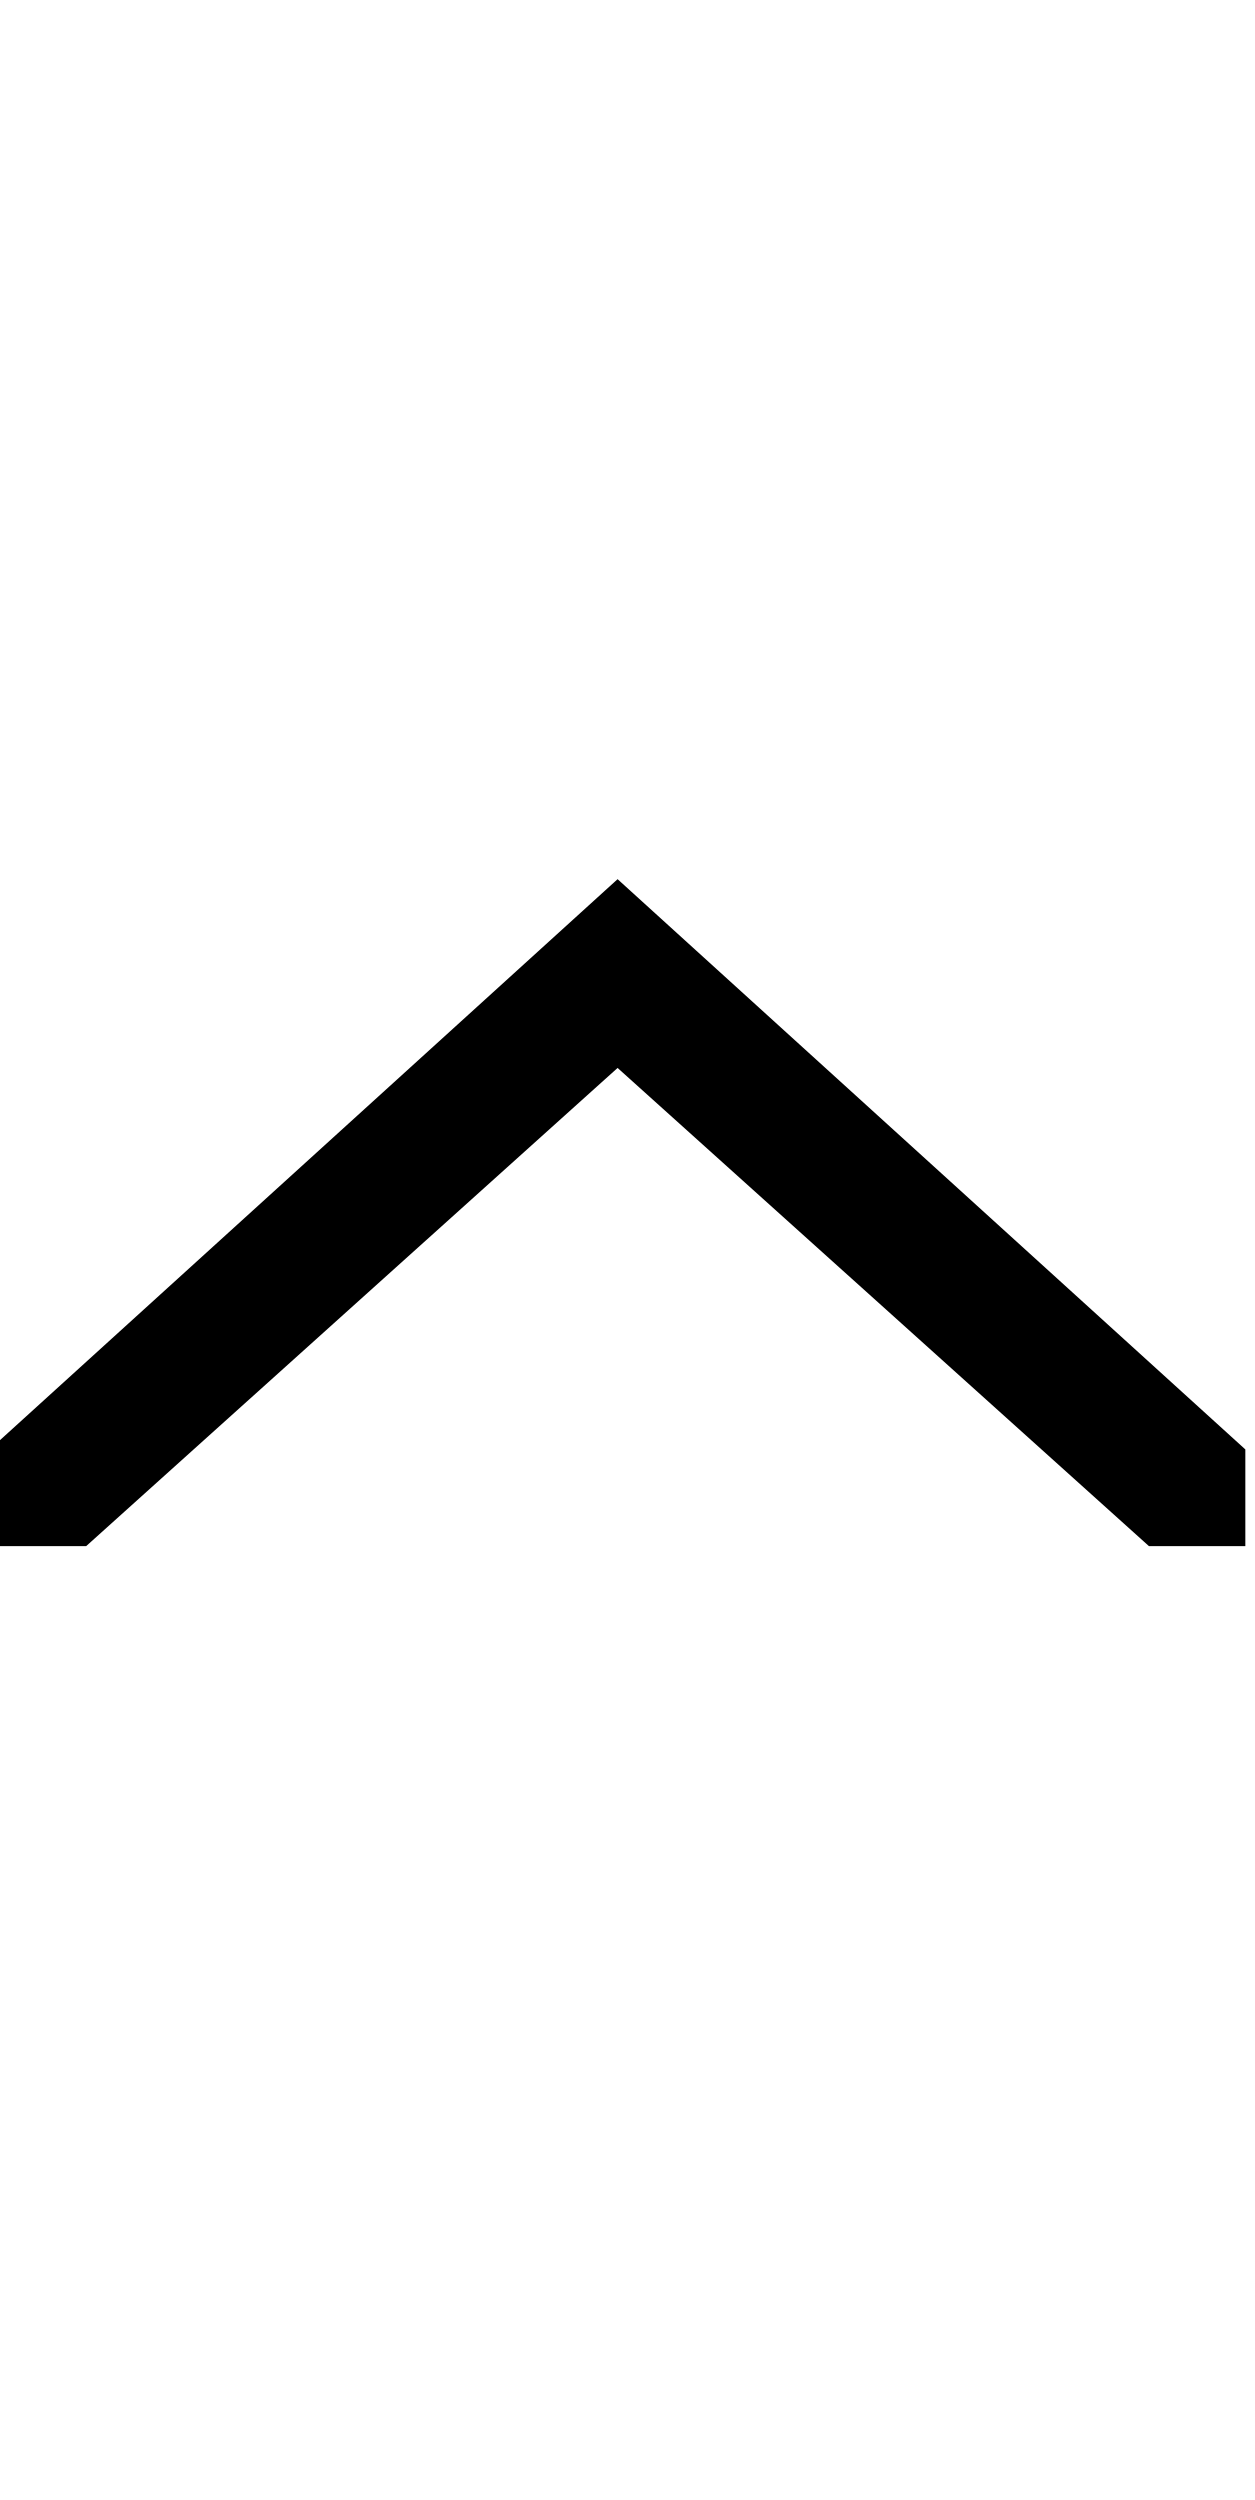
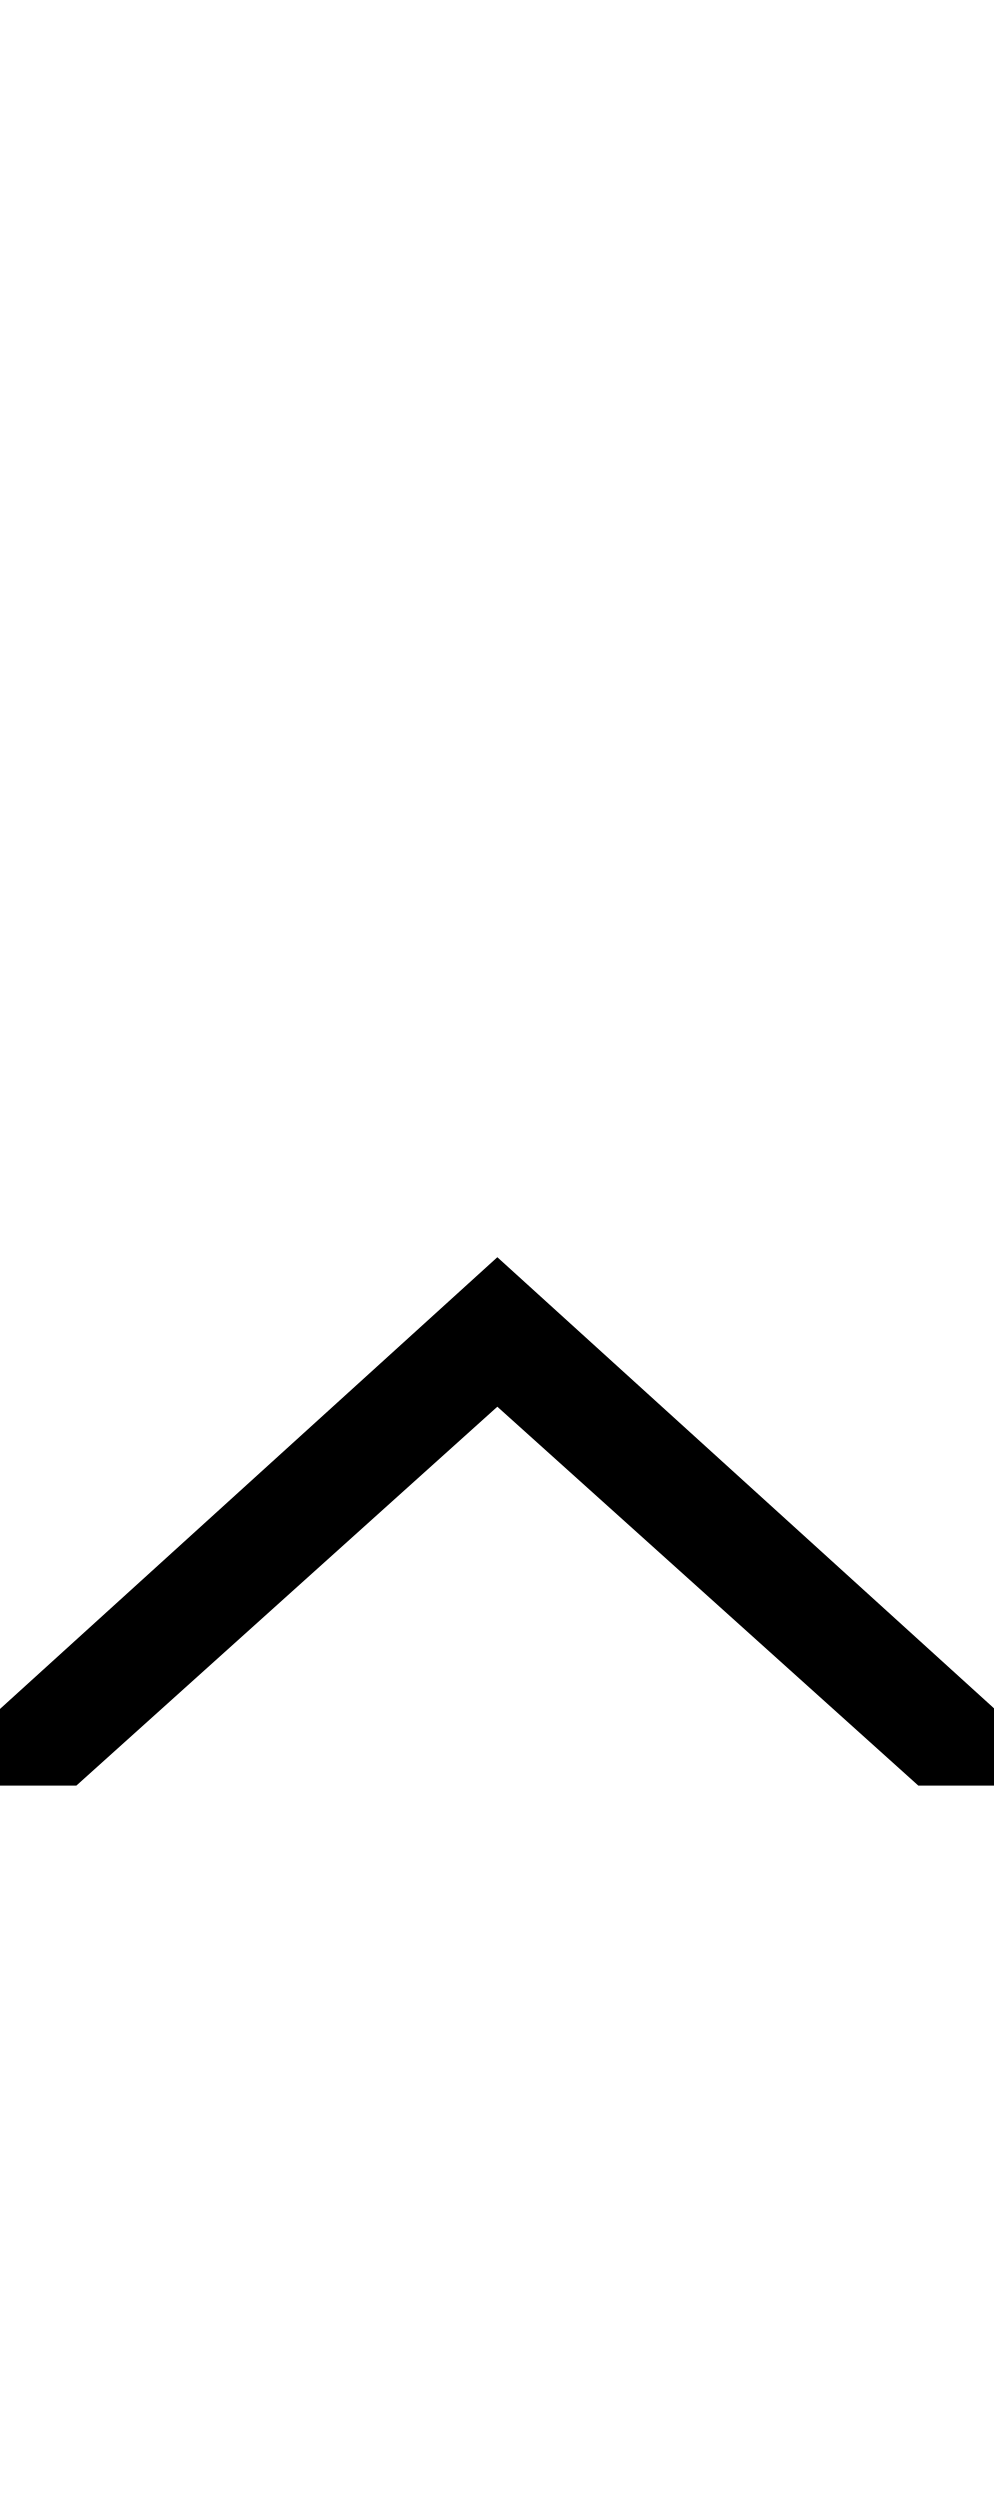
- <svg xmlns="http://www.w3.org/2000/svg" version="1.1" baseProfile="tiny" id="Layer_1" x="0px" y="0px" width="16.536px" height="32.963px" viewBox="0 0 16.536 32.963" xml:space="preserve">
-   <polygon points="1.136,20.386 8.143,14.081 15.149,20.386 16.42,20.386 16.42,19.111   8.143,11.592 -0.135,19.111 -0.135,20.386 " />
+ <svg xmlns="http://www.w3.org/2000/svg" version="1.1" baseProfile="tiny" id="Layer_1" x="0px" y="0px" width="17.492px" height="44.014px" viewBox="0 0 17.492 44.014" xml:space="preserve">
+   <polygon points="1.344,31.437 8.756,24.766 16.168,31.437 17.512,31.437 17.512,30.087   8.756,22.134 0,30.087 0,31.437 " />
</svg>
